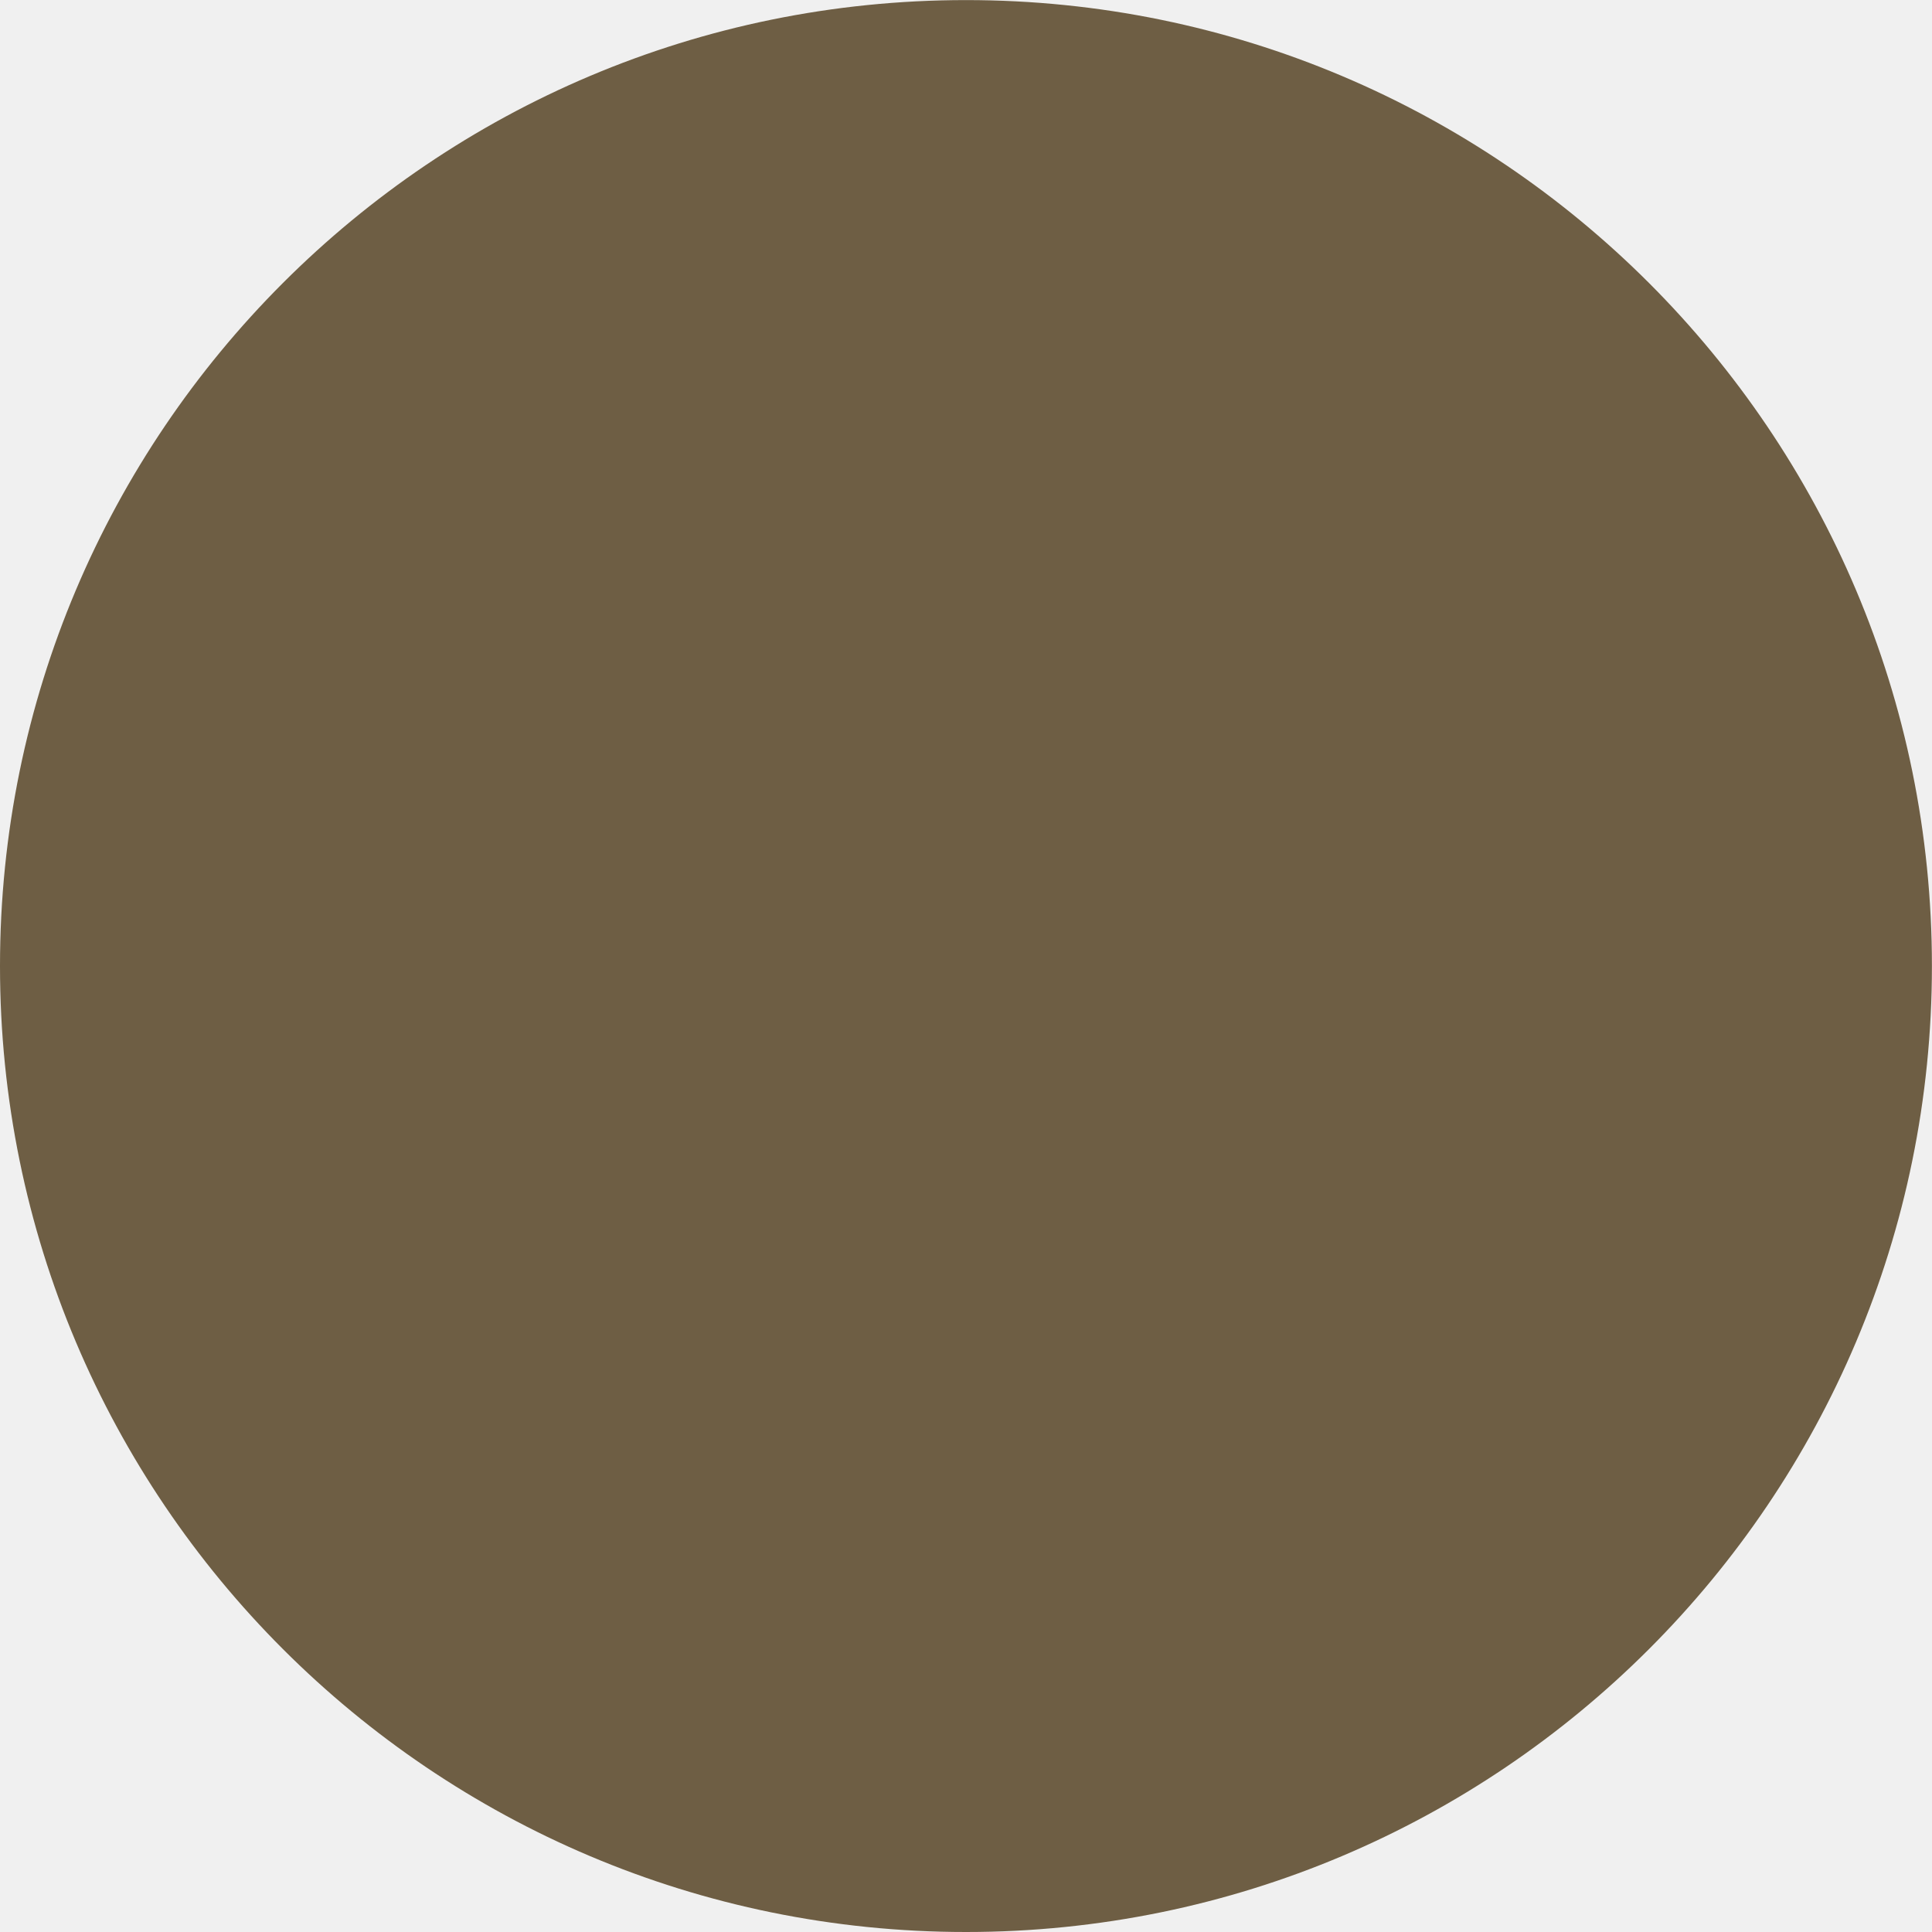
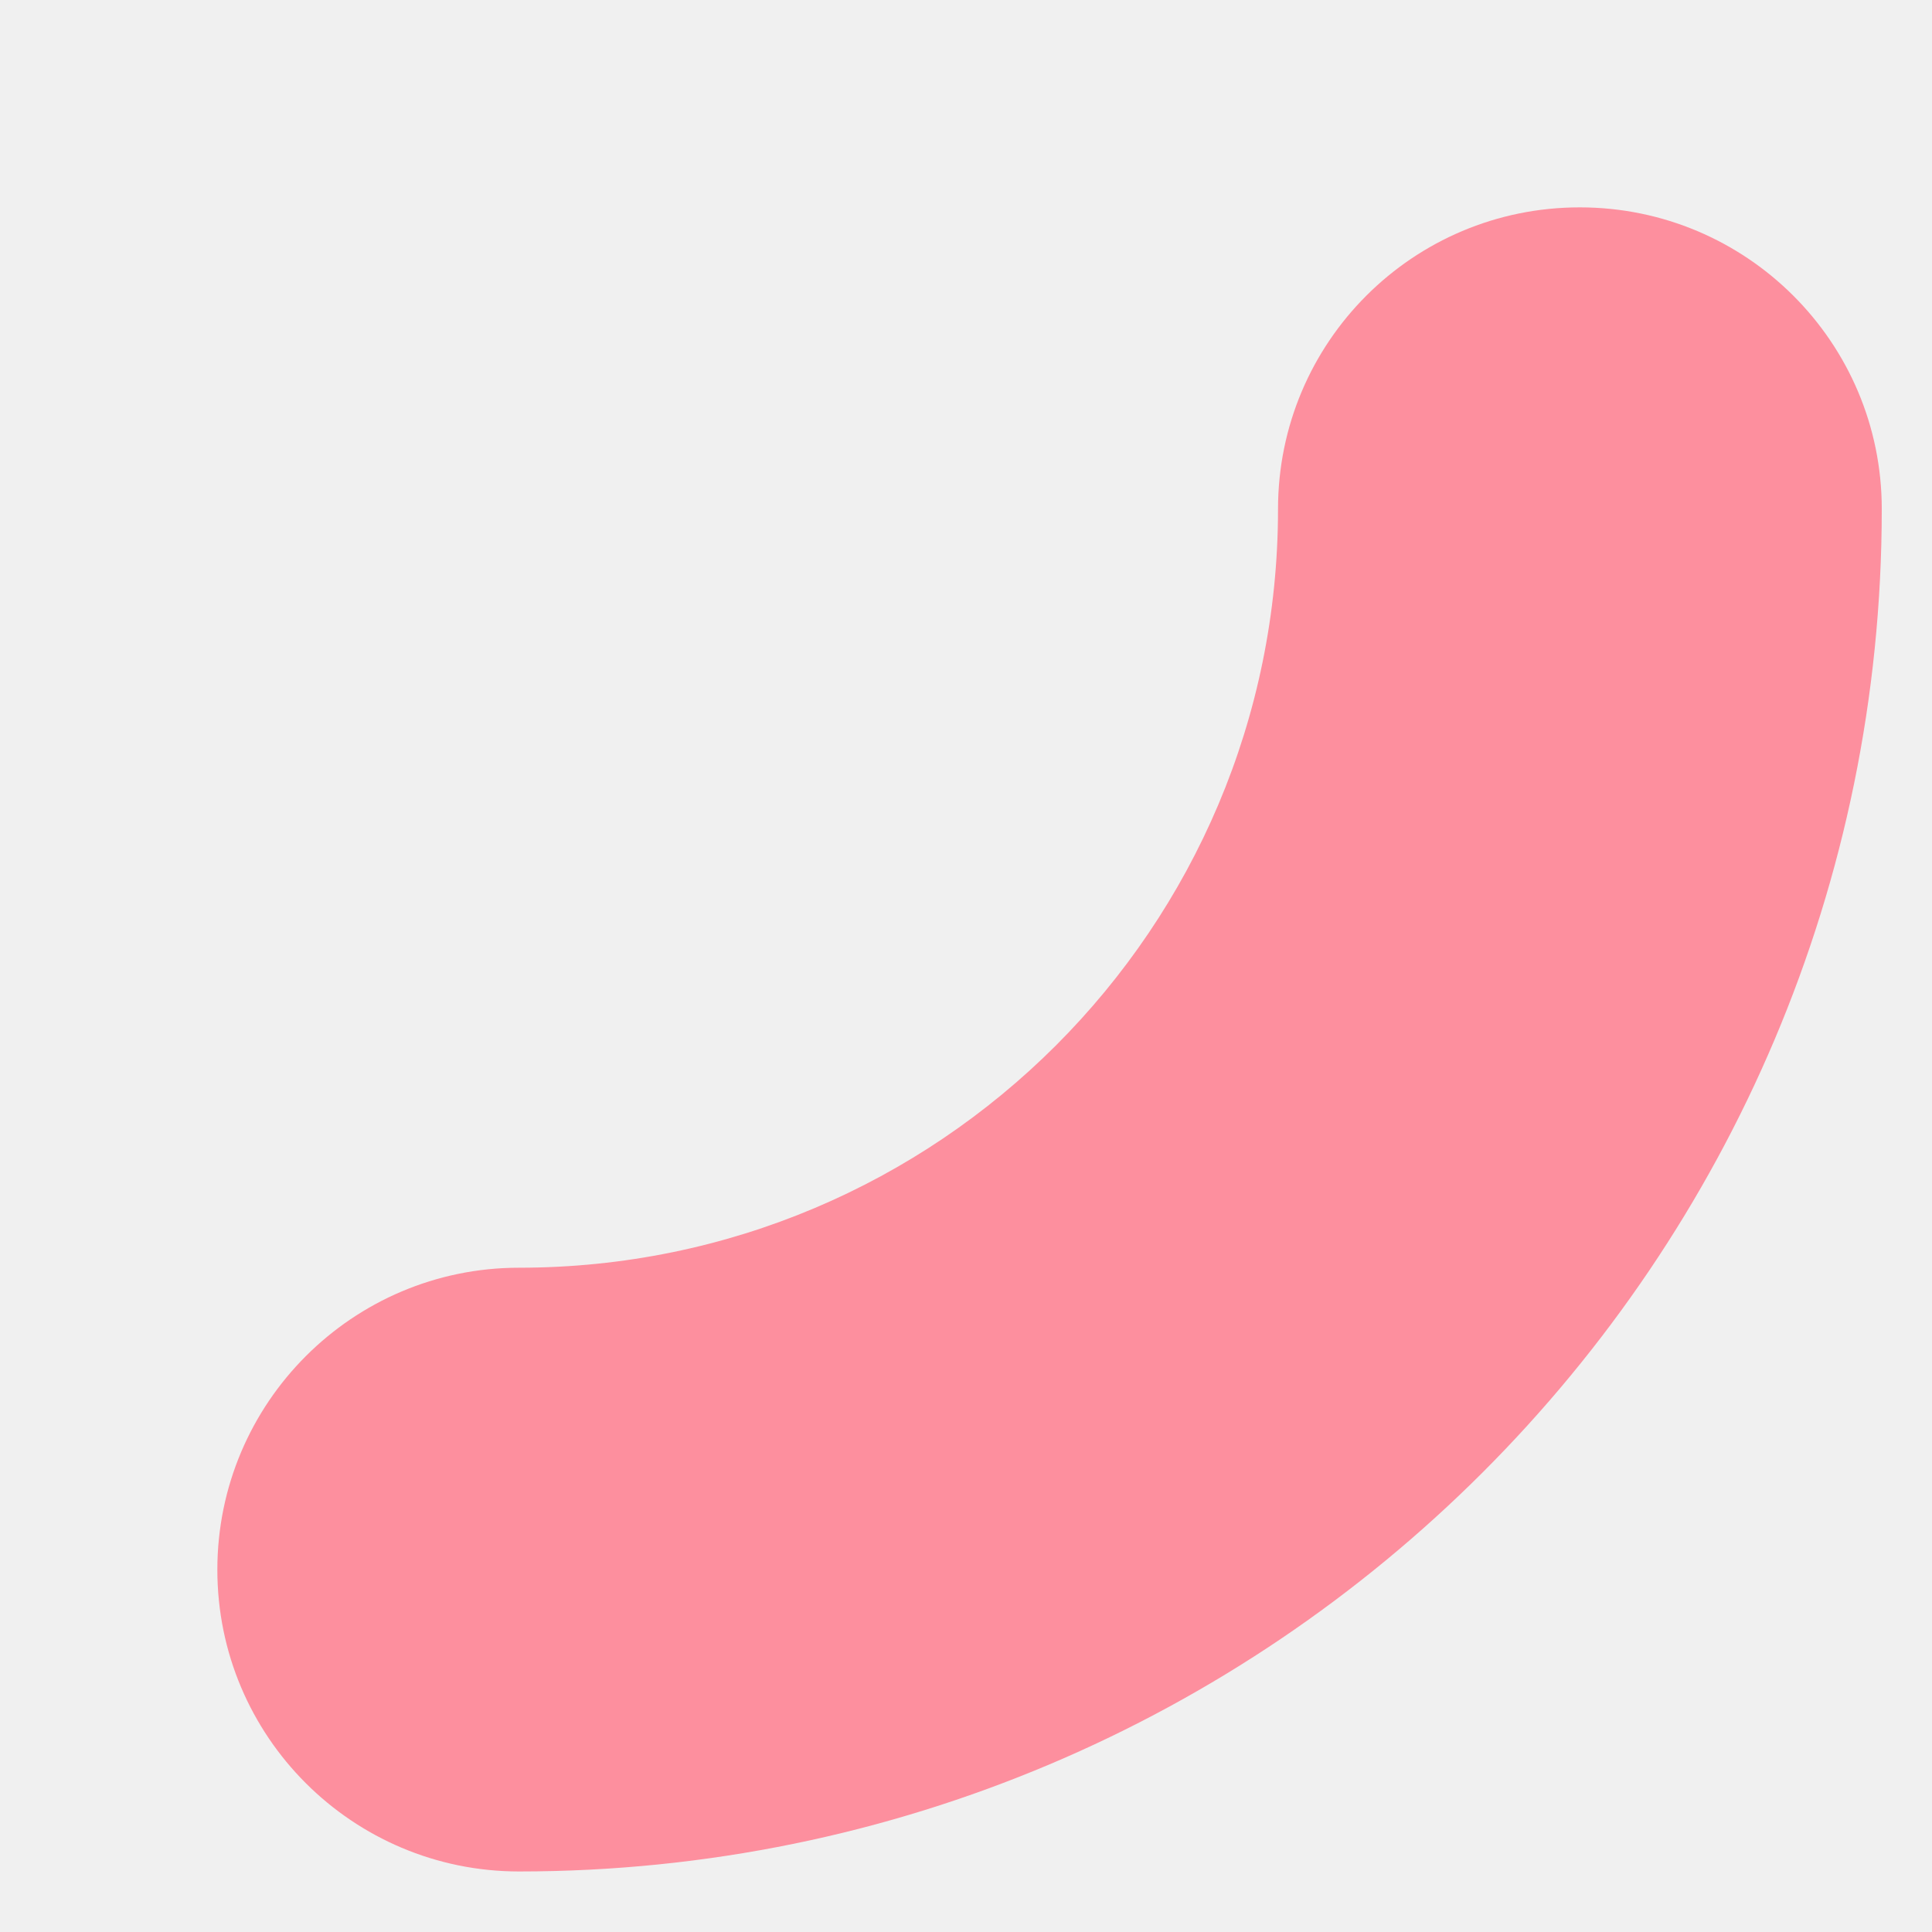
- <svg xmlns="http://www.w3.org/2000/svg" version="1.1" width="24px" height="24px">
+ <svg xmlns="http://www.w3.org/2000/svg" version="1.1" width="6px" height="6px">
  <defs>
    <pattern id="BGPattern" patternUnits="userSpaceOnUse" alignment="0 0" imageRepeat="None" />
-     <mask fill="white" id="Clip3477">
-       <path d="M 0 12  C 0 18.628  5.372 24  12 24  C 18.627 24  23.999 18.628  23.999 12  C 23.999 5.373  18.627 0.001  12 0.001  C 5.372 0.001  0 5.373  0 12  Z " fill-rule="evenodd" />
+     <mask fill="white" id="Clip4586">
+       <path d="M 5.844 1.581  C 5.844 3.918  3.949 5.812  1.612 5.812  C 1.095 5.812  0.675 5.393  0.675 4.875  C 0.675 4.357  1.095 3.937  1.612 3.937  C 2.914 3.937  3.969 2.883  3.969 1.581  C 3.969 1.063  4.388 0.644  4.906 0.644  C 5.424 0.644  5.844 1.063  5.844 1.581  Z " fill-rule="evenodd" />
    </mask>
  </defs>
-   <g transform="matrix(1 0 0 1 -246 -1066 )">
-     <path d="M 0 12  C 0 18.628  5.372 24  12 24  C 18.627 24  23.999 18.628  23.999 12  C 23.999 5.373  18.627 0.001  12 0.001  C 5.372 0.001  0 5.373  0 12  Z " fill-rule="nonzero" fill="rgba(110, 94, 68, 1)" stroke="none" transform="matrix(1 0 0 1 246 1066 )" class="fill" />
-     <path d="M 0 12  C 0 18.628  5.372 24  12 24  C 18.627 24  23.999 18.628  23.999 12  C 23.999 5.373  18.627 0.001  12 0.001  C 5.372 0.001  0 5.373  0 12  Z " stroke-width="0" stroke-dasharray="0" stroke="rgba(255, 255, 255, 0)" fill="none" transform="matrix(1 0 0 1 246 1066 )" class="stroke" mask="url(#Clip3477)" />
+   <g transform="matrix(1 0 0 1 -101 -1081 )">
+     <path d="M 5.844 1.581  C 5.844 3.918  3.949 5.812  1.612 5.812  C 1.095 5.812  0.675 5.393  0.675 4.875  C 0.675 4.357  1.095 3.937  1.612 3.937  C 2.914 3.937  3.969 2.883  3.969 1.581  C 3.969 1.063  4.388 0.644  4.906 0.644  C 5.424 0.644  5.844 1.063  5.844 1.581  Z " fill-rule="nonzero" fill="rgba(253, 143, 158, 1)" stroke="none" transform="matrix(1 0 0 1 101 1081 )" class="fill" />
+     <path d="M 5.844 1.581  C 5.844 3.918  3.949 5.812  1.612 5.812  C 1.095 5.812  0.675 5.393  0.675 4.875  C 0.675 4.357  1.095 3.937  1.612 3.937  C 2.914 3.937  3.969 2.883  3.969 1.581  C 3.969 1.063  4.388 0.644  4.906 0.644  C 5.424 0.644  5.844 1.063  5.844 1.581  Z " stroke-width="0" stroke-dasharray="0" stroke="rgba(255, 255, 255, 0)" fill="none" transform="matrix(1 0 0 1 101 1081 )" class="stroke" mask="url(#Clip4586)" />
  </g>
</svg>
